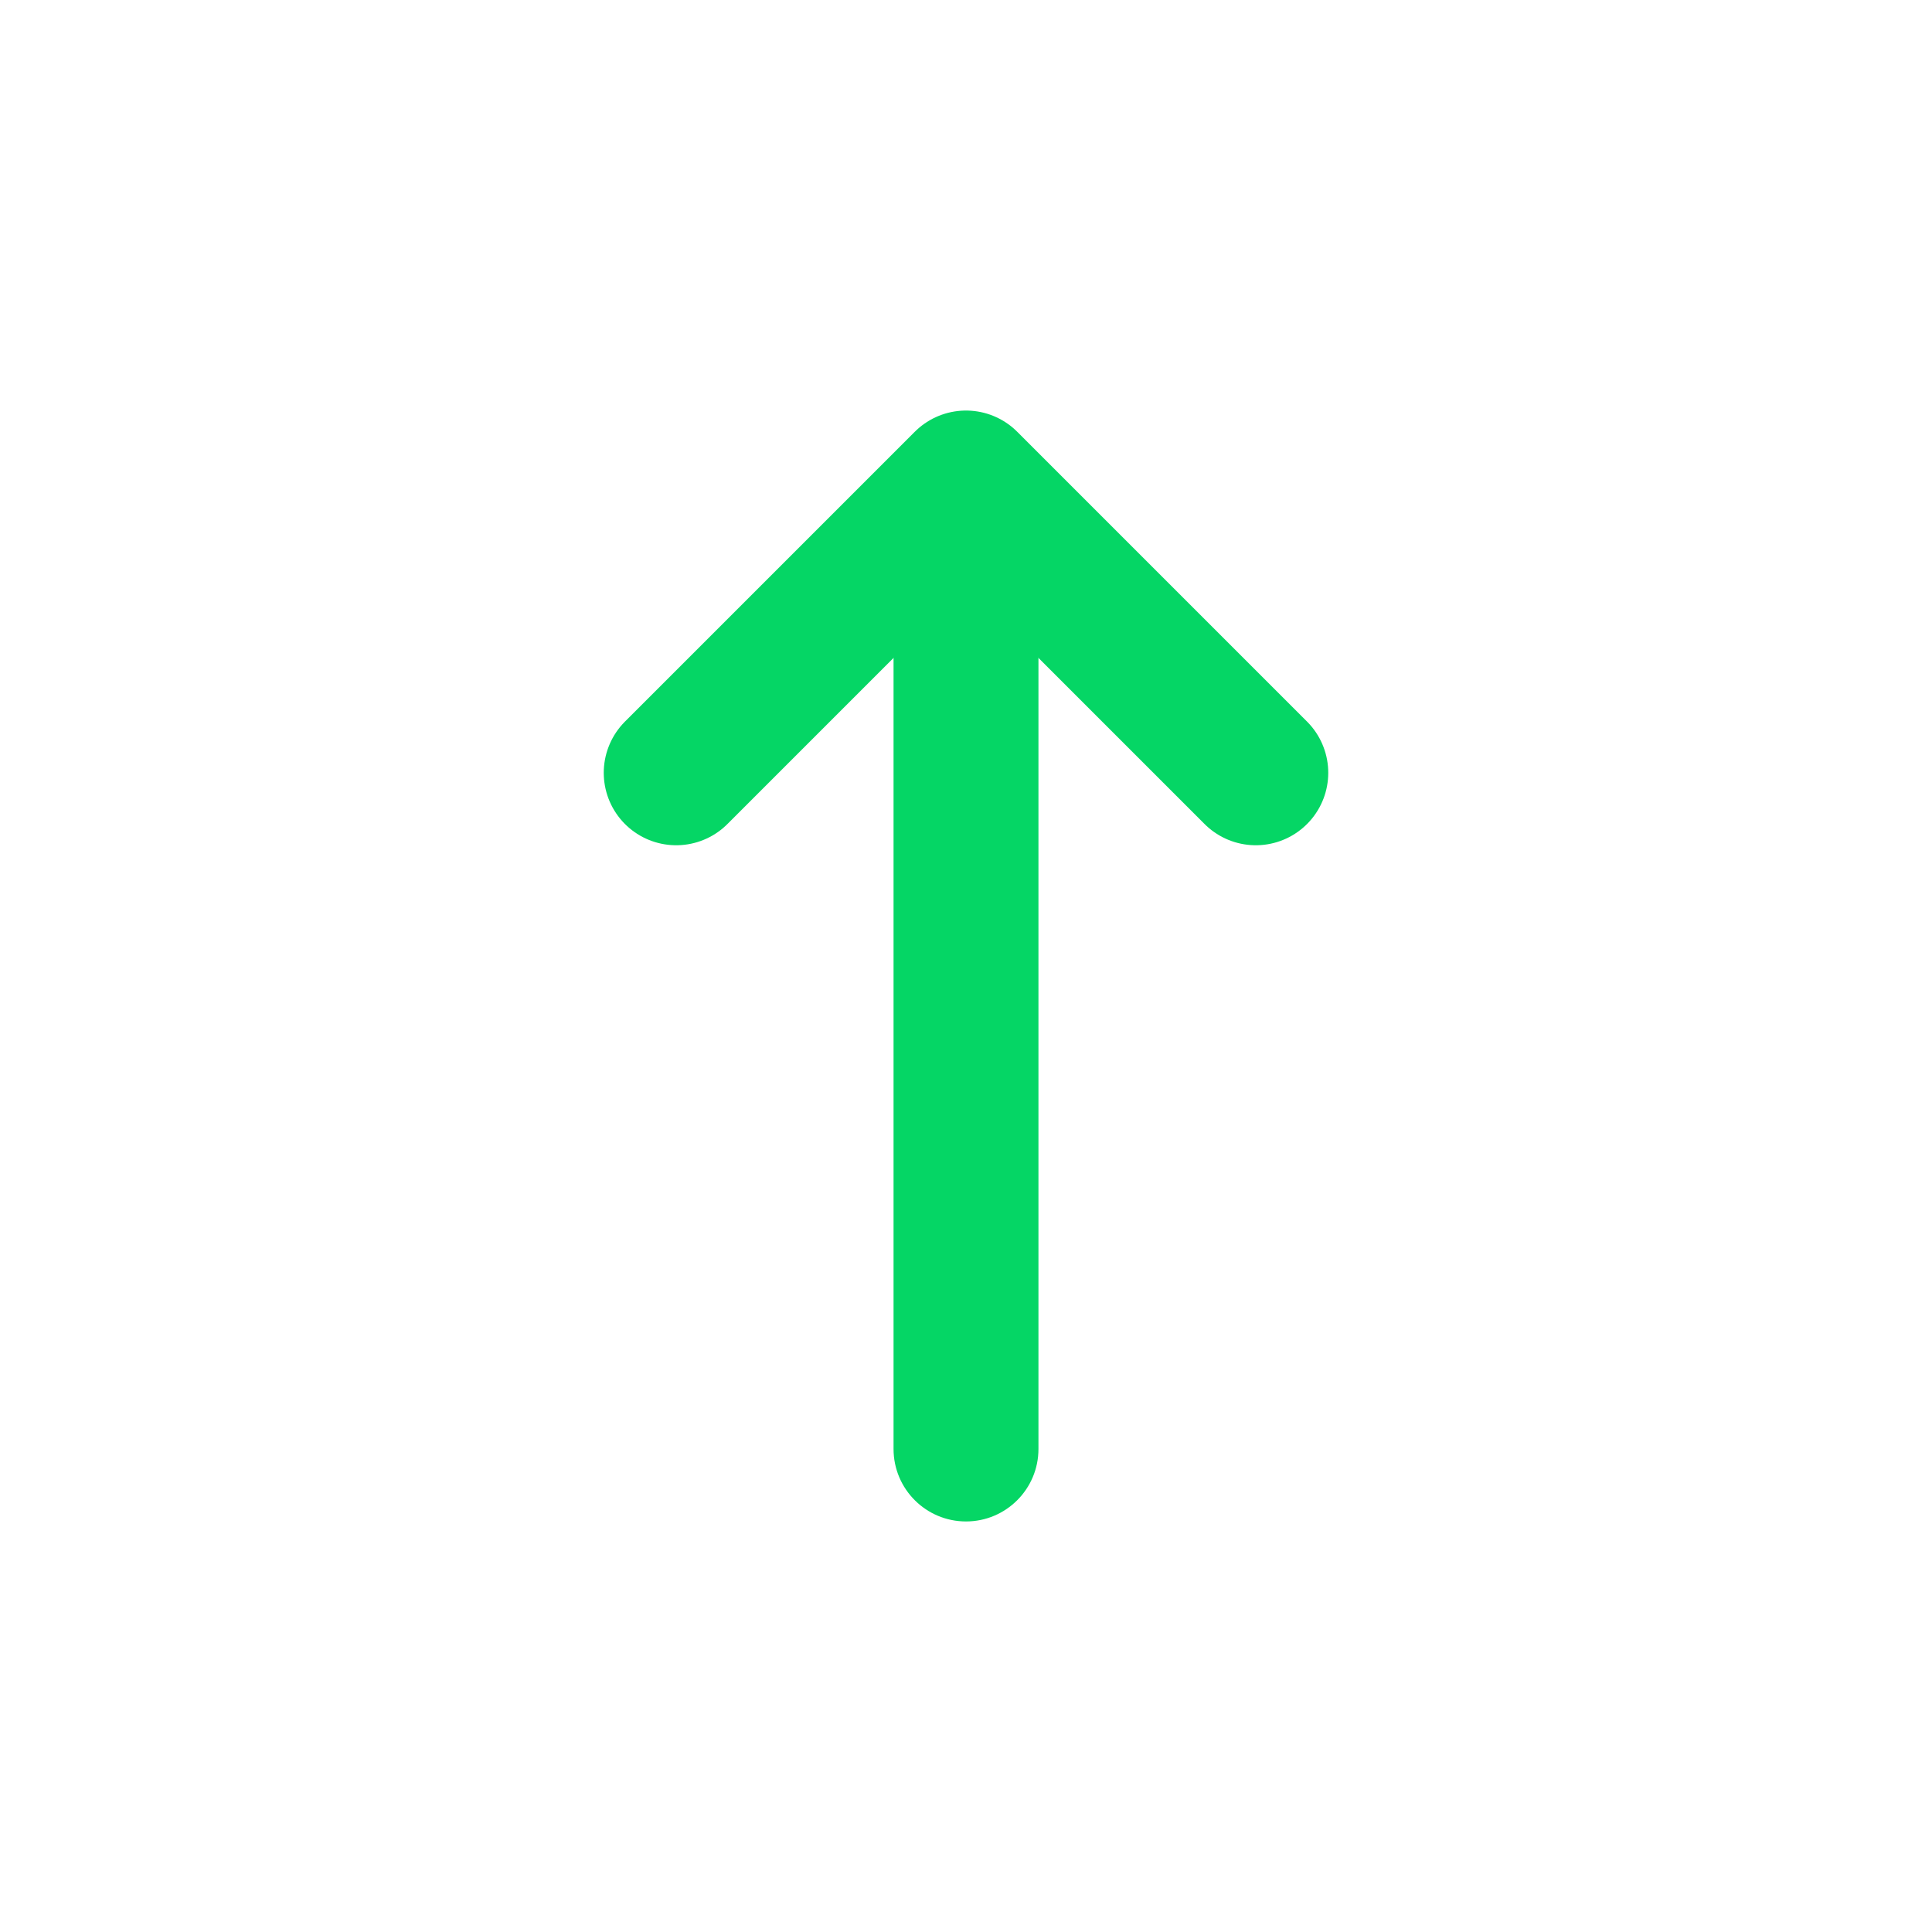
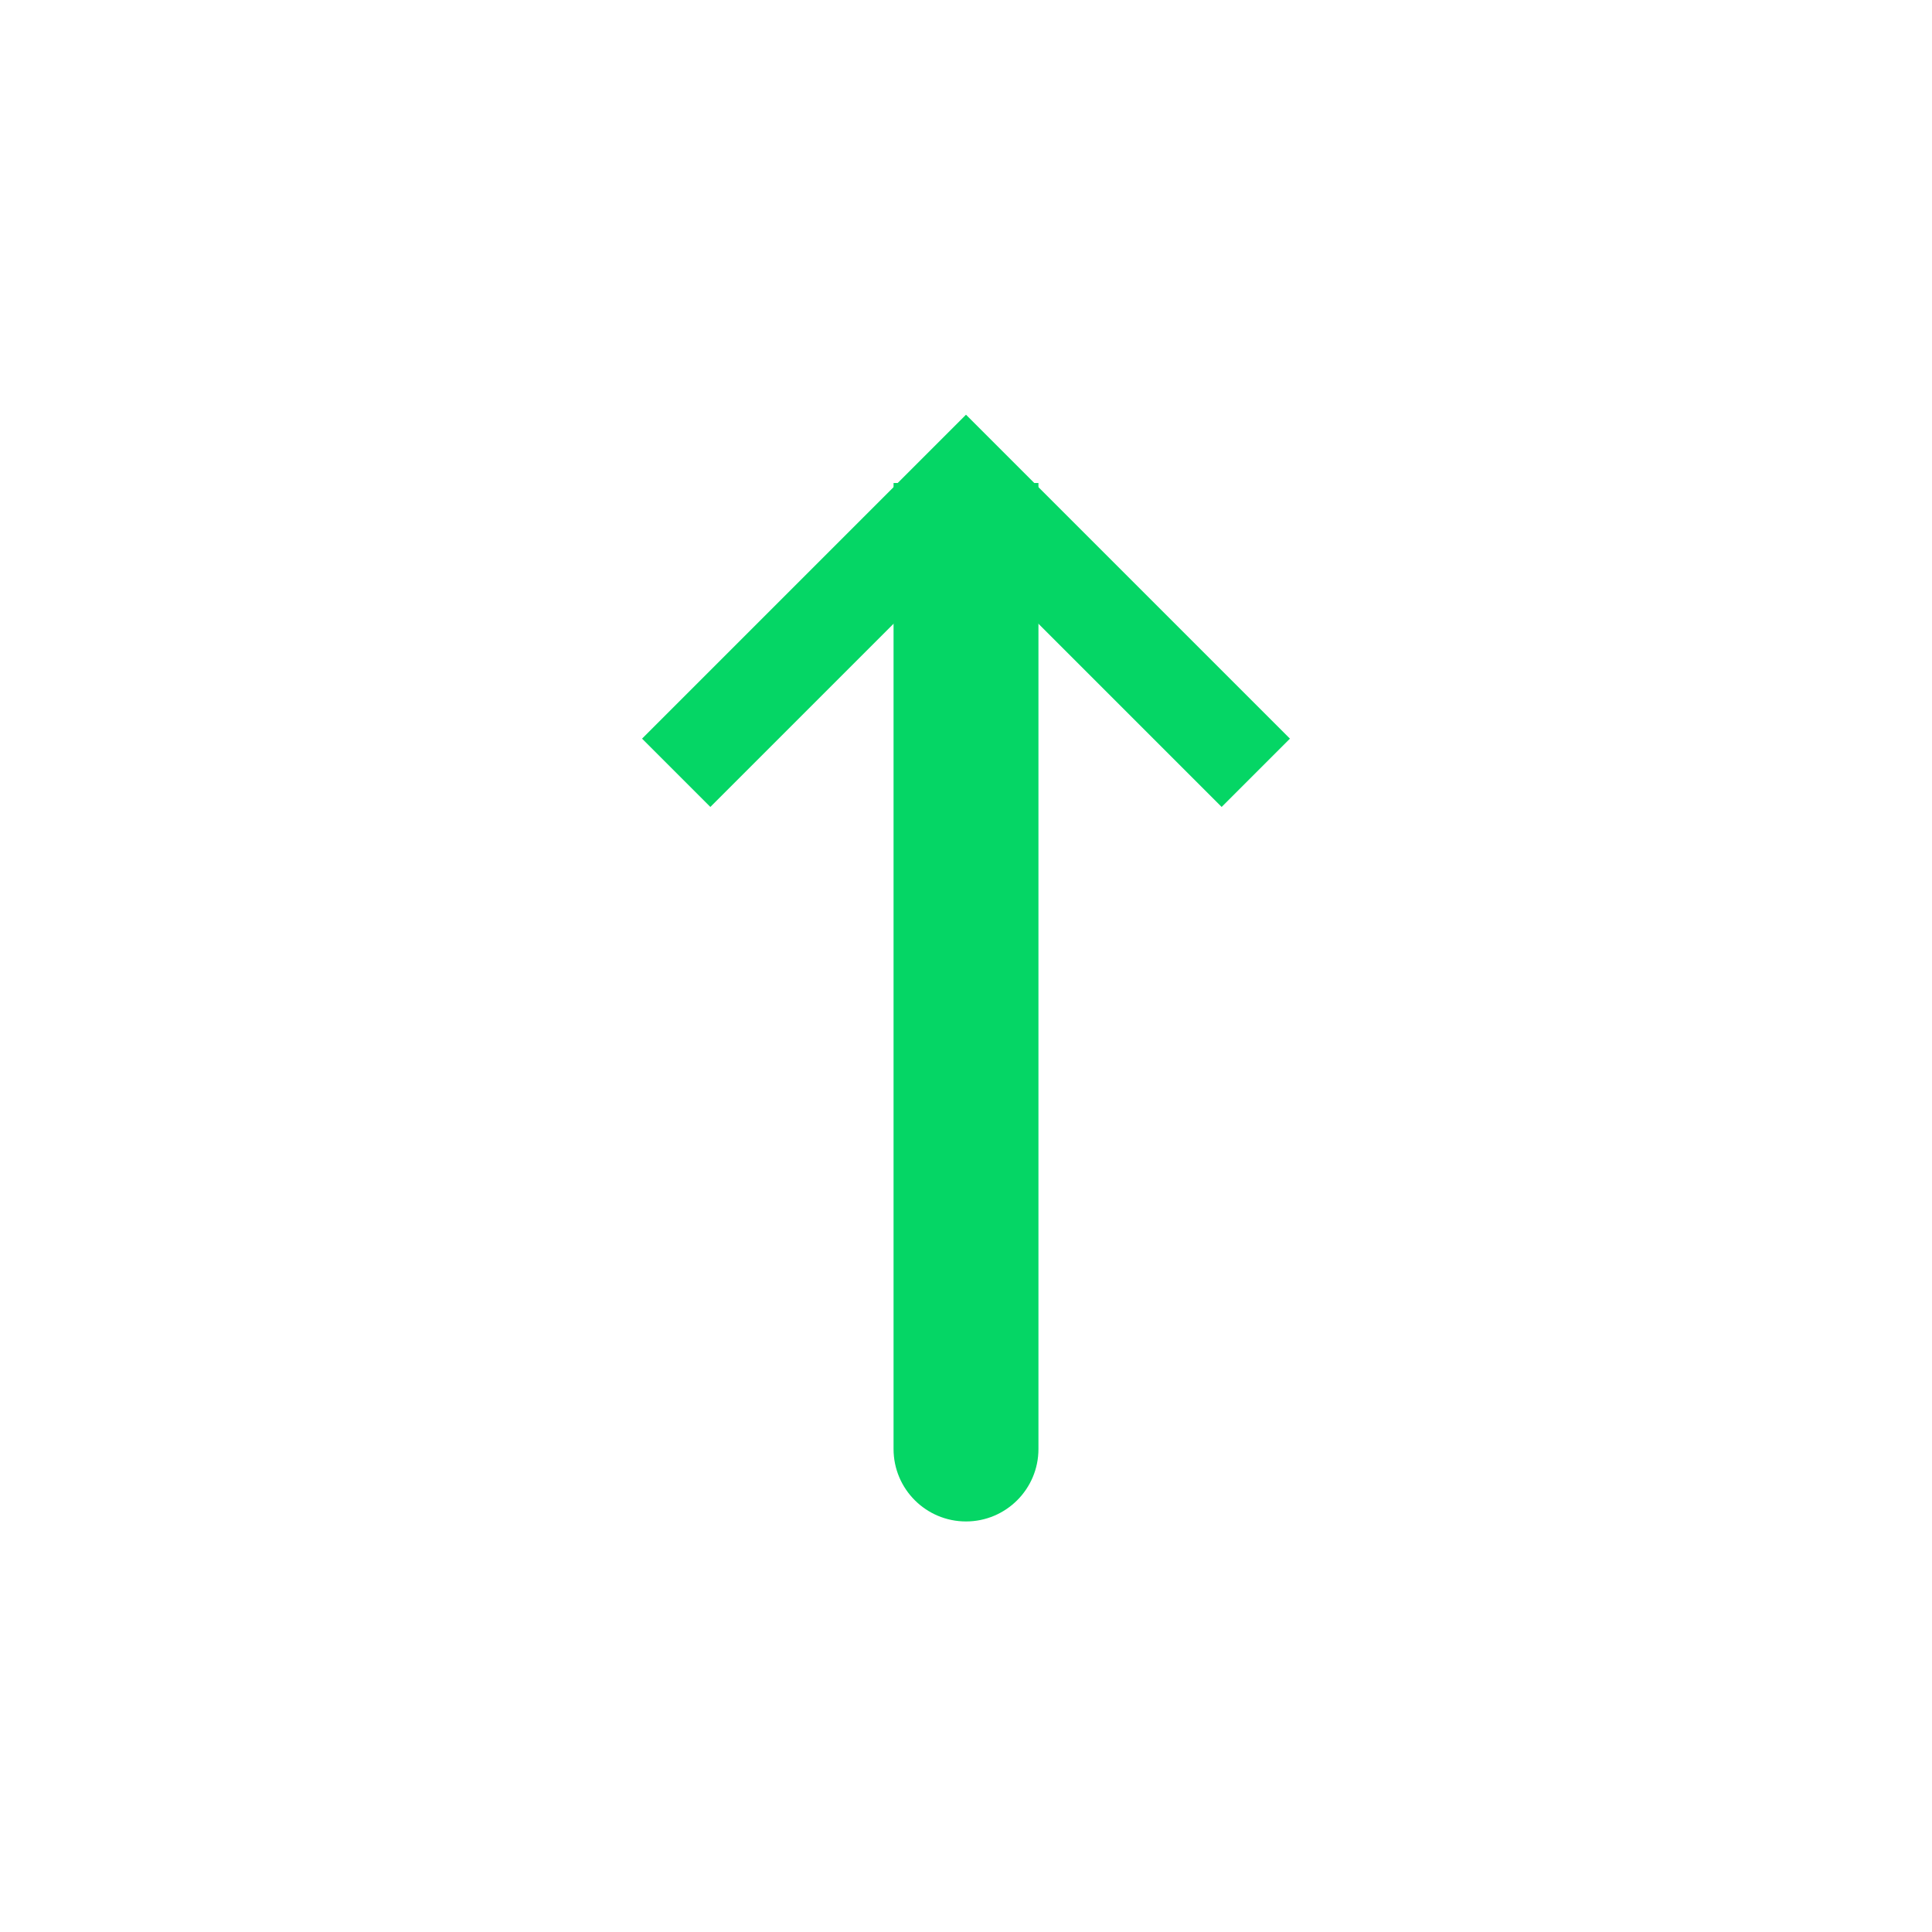
<svg xmlns="http://www.w3.org/2000/svg" width="20" height="20" viewBox="0 0 20 20" fill="none">
  <path d="M9.25 15C9.25 15.414 9.586 15.75 10 15.75C10.414 15.75 10.75 15.414 10.75 15L9.25 15ZM10.75 15L10.75 5L9.25 5L9.25 15L10.75 15Z" fill="#05D665" />
-   <path d="M13 8L10 5L7 8" stroke="#05D665" stroke-width="1.5" stroke-linecap="round" stroke-linejoin="round" />
+   <path d="M13 8L10 5L7 8" stroke="#05D665" strokeWidth="1.5" strokeLinecap="round" strokeLinejoin="round" />
</svg>
